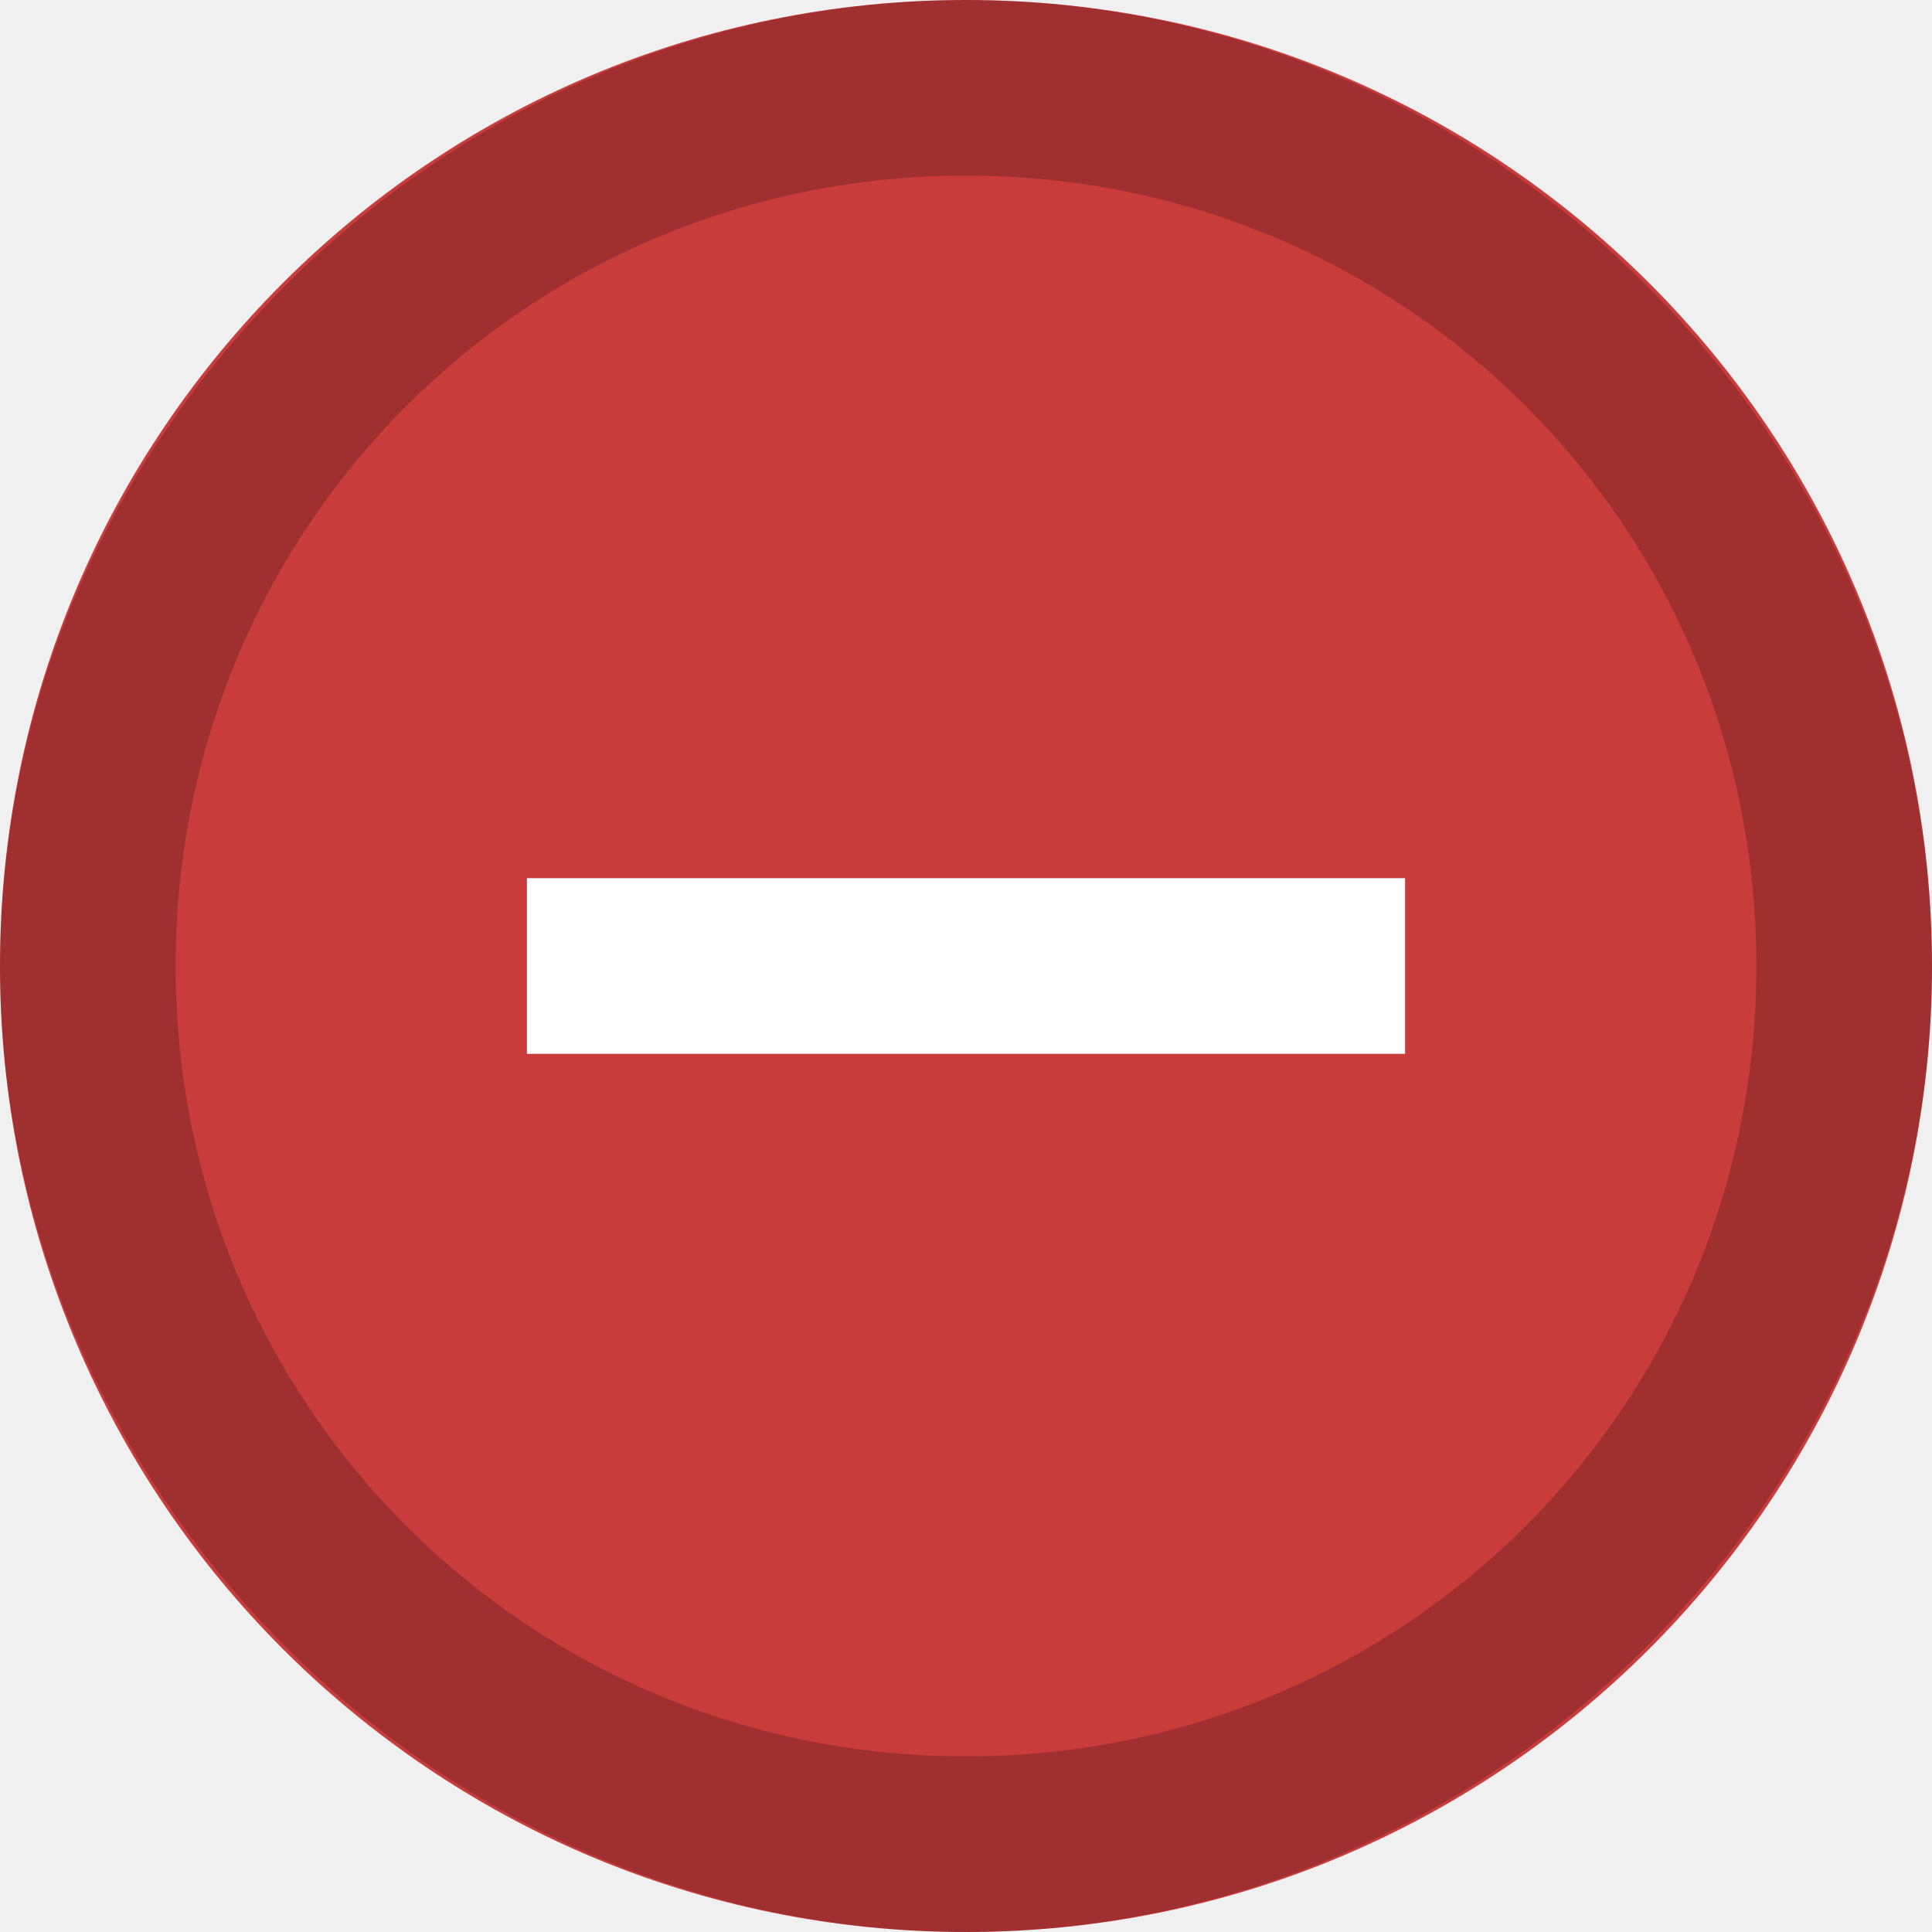
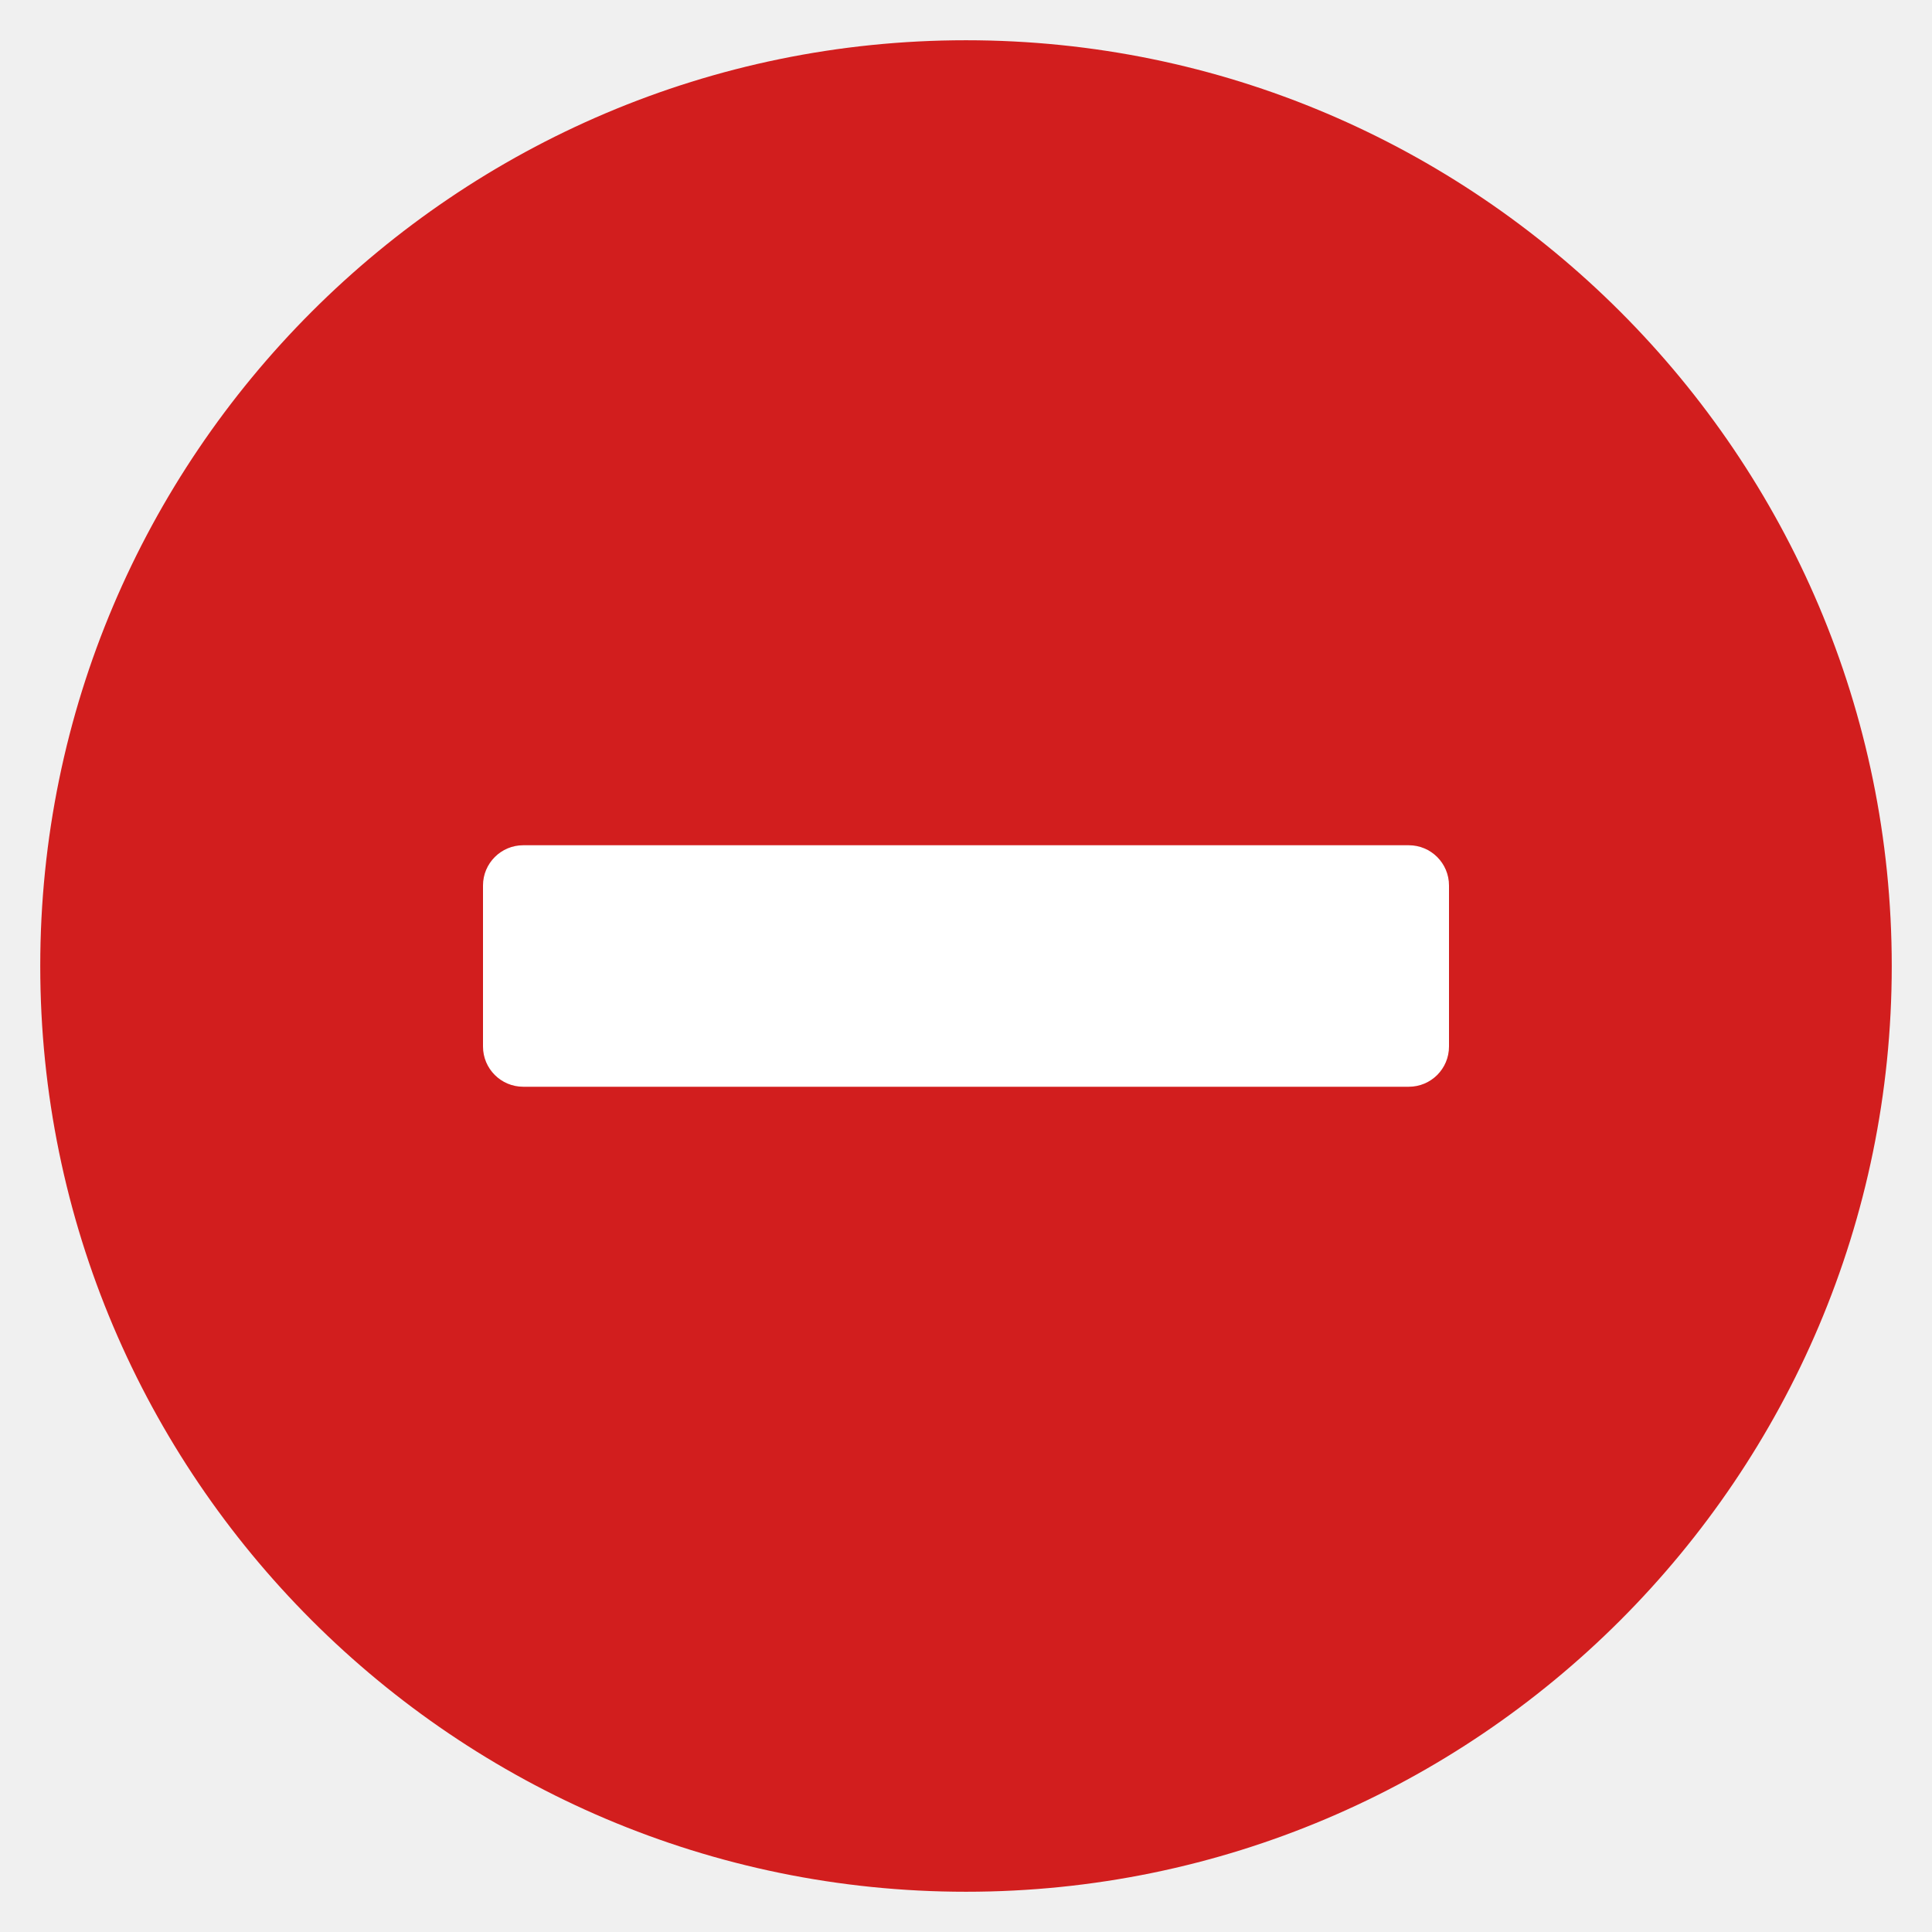
- <svg xmlns="http://www.w3.org/2000/svg" version="1.1" x="0px" y="0px" viewBox="0 0 11 11" enable-background="new 0 0 11 11" xml:space="preserve">
-   <g>
-     <circle fill="#C83C3C" cx="5.5" cy="5.5" r="5.5" />
-     <path fill="#FFFFFF" d="M3,5h5v1H3V5z" />
-     <path opacity="0.2" d="M5.5,1C8,1,10,3,10,5.5S8,10,5.5,10S1,8,1,5.5S3,1,5.5,1 M5.5,0C2.5,0,0,2.5,0,5.5S2.5,11,5.5,11   S11,8.5,11,5.5S8.5,0,5.5,0L5.5,0z" />
-   </g>
+ <svg xmlns="http://www.w3.org/2000/svg" version="1.1" id="Layer_1" x="0px" y="0px" width="48px" height="48px" viewBox="0 0 48 48" enable-background="new 0 0 48 48" xml:space="preserve">
+   <path fill="#D21E1E" enable-background="new    " d="M24,47C11.318,47,1,36.682,1,24C1,11.318,11.318,1,24,1  c12.682,0,23,10.318,23,23C47,36.682,36.682,47,24,47z" />
+   <path fill="#FFFFFF" d="M35,21H13c-0.552,0-1,0.448-1,1v4c0,0.553,0.448,1,1,1h22c0.553,0,1-0.447,1-1v-4C36,21.448,35.553,21,35,21  z" />
</svg>
